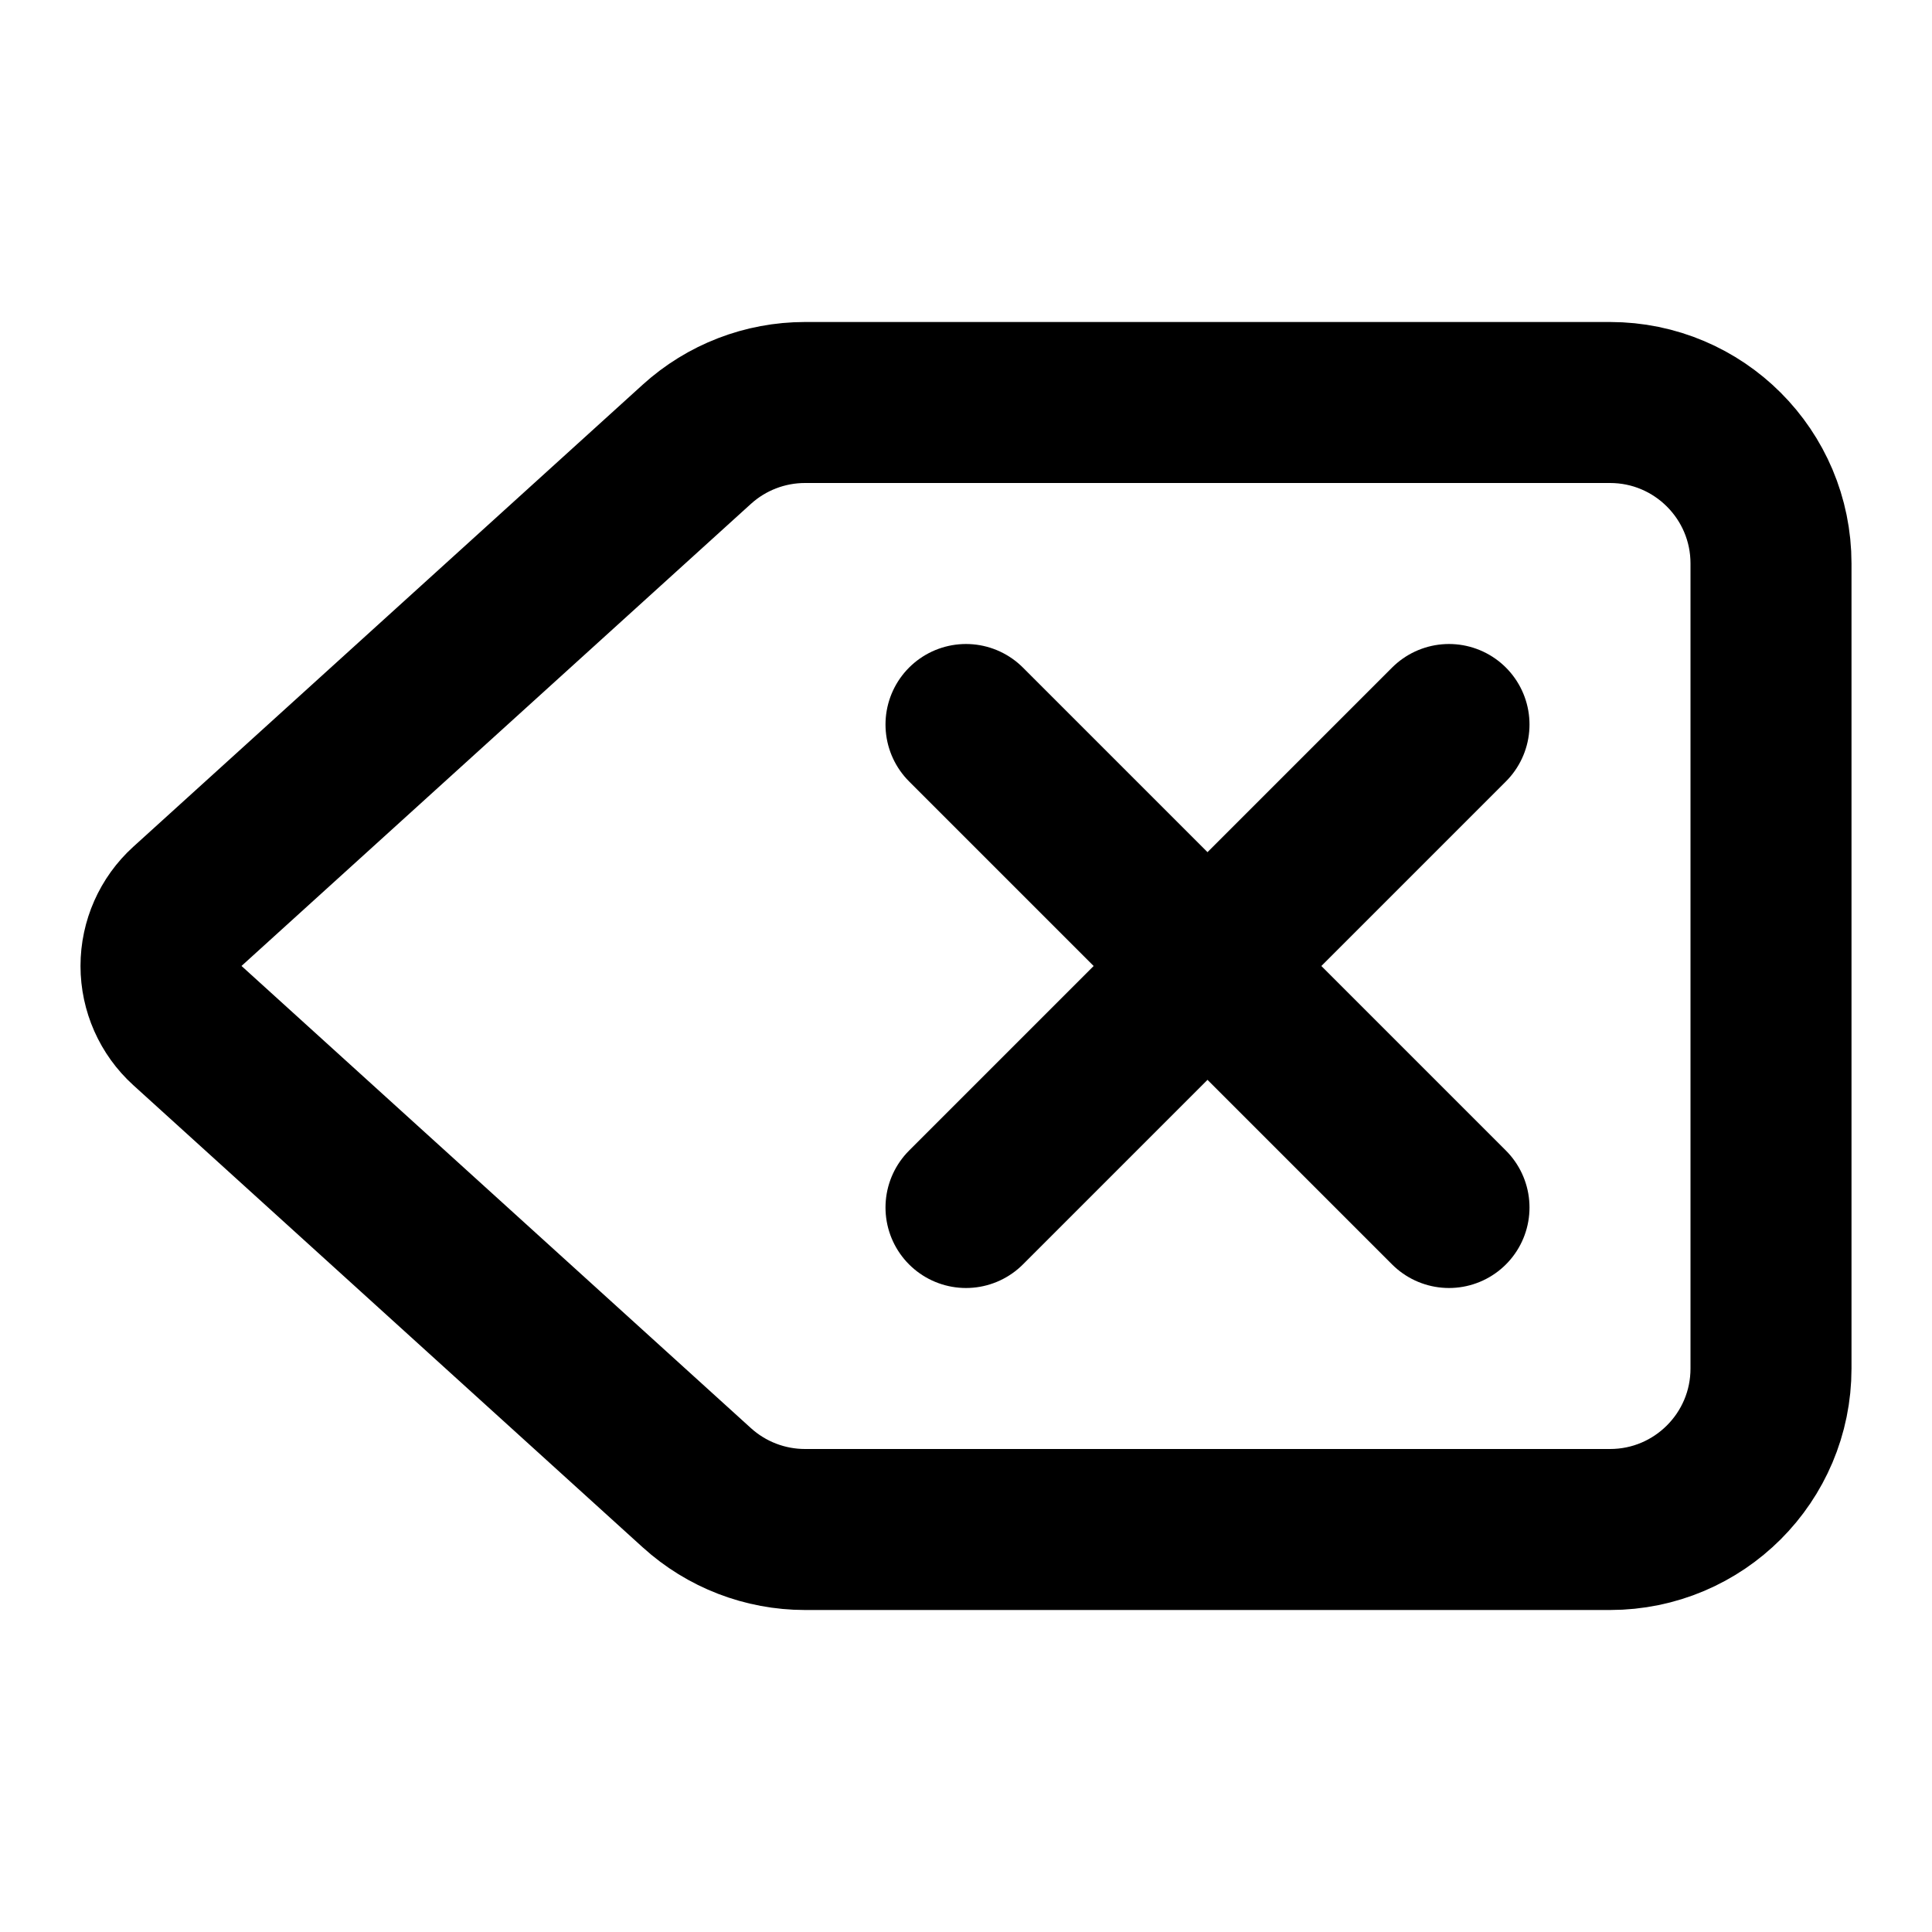
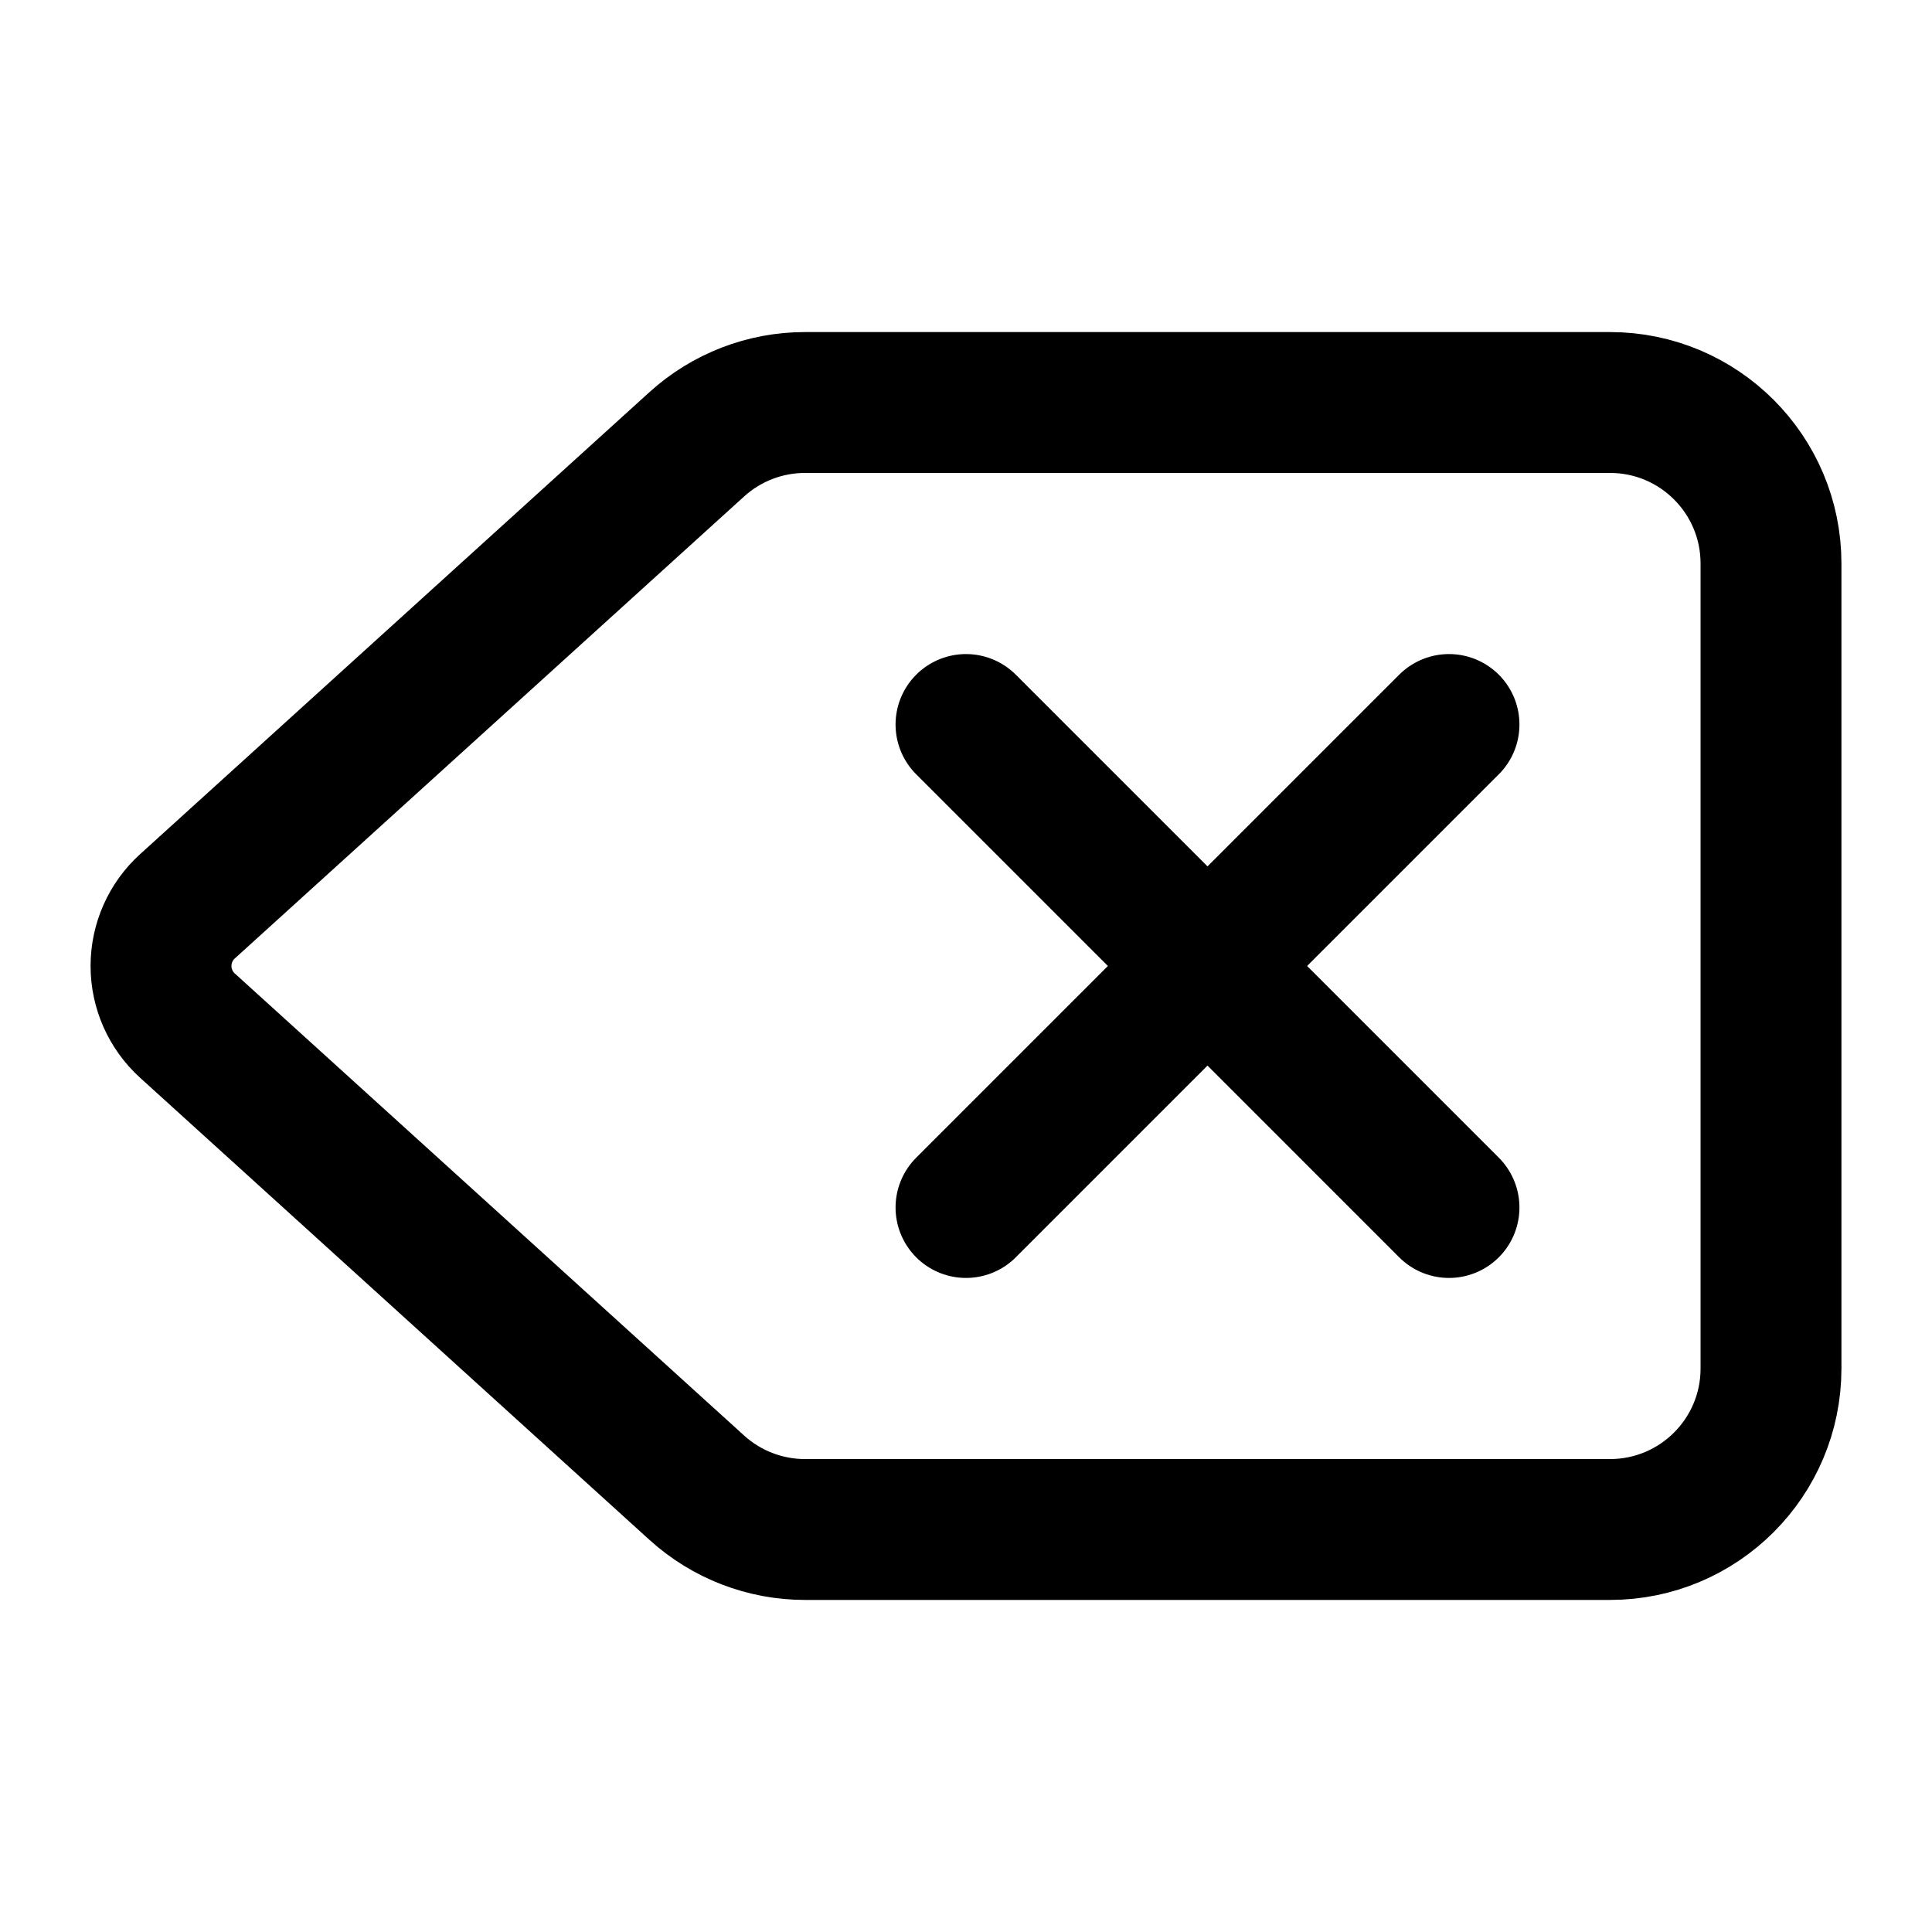
- <svg xmlns="http://www.w3.org/2000/svg" width="24" height="24" viewBox="0 0 24 24" fill="none" stroke="currentColor" stroke-width="2" stroke-linecap="round" stroke-linejoin="round" class="lucide lucide-delete-icon lucide-delete">
+ <svg xmlns="http://www.w3.org/2000/svg" width="48" height="48" viewBox="0 0 24 24" fill="none" stroke="currentColor" stroke-width="1.75" stroke-linecap="round" stroke-linejoin="round" class="lucide lucide-delete-icon lucide-delete">
  <path d="M10 5a2 2 0 0 0-1.344.519l-6.328 5.74a1 1 0 0 0 0 1.481l6.328 5.741A2 2 0 0 0 10 19h10a2 2 0 0 0 2-2V7a2 2 0 0 0-2-2z" />
  <path d="m12 9 6 6" />
  <path d="m18 9-6 6" />
</svg>
